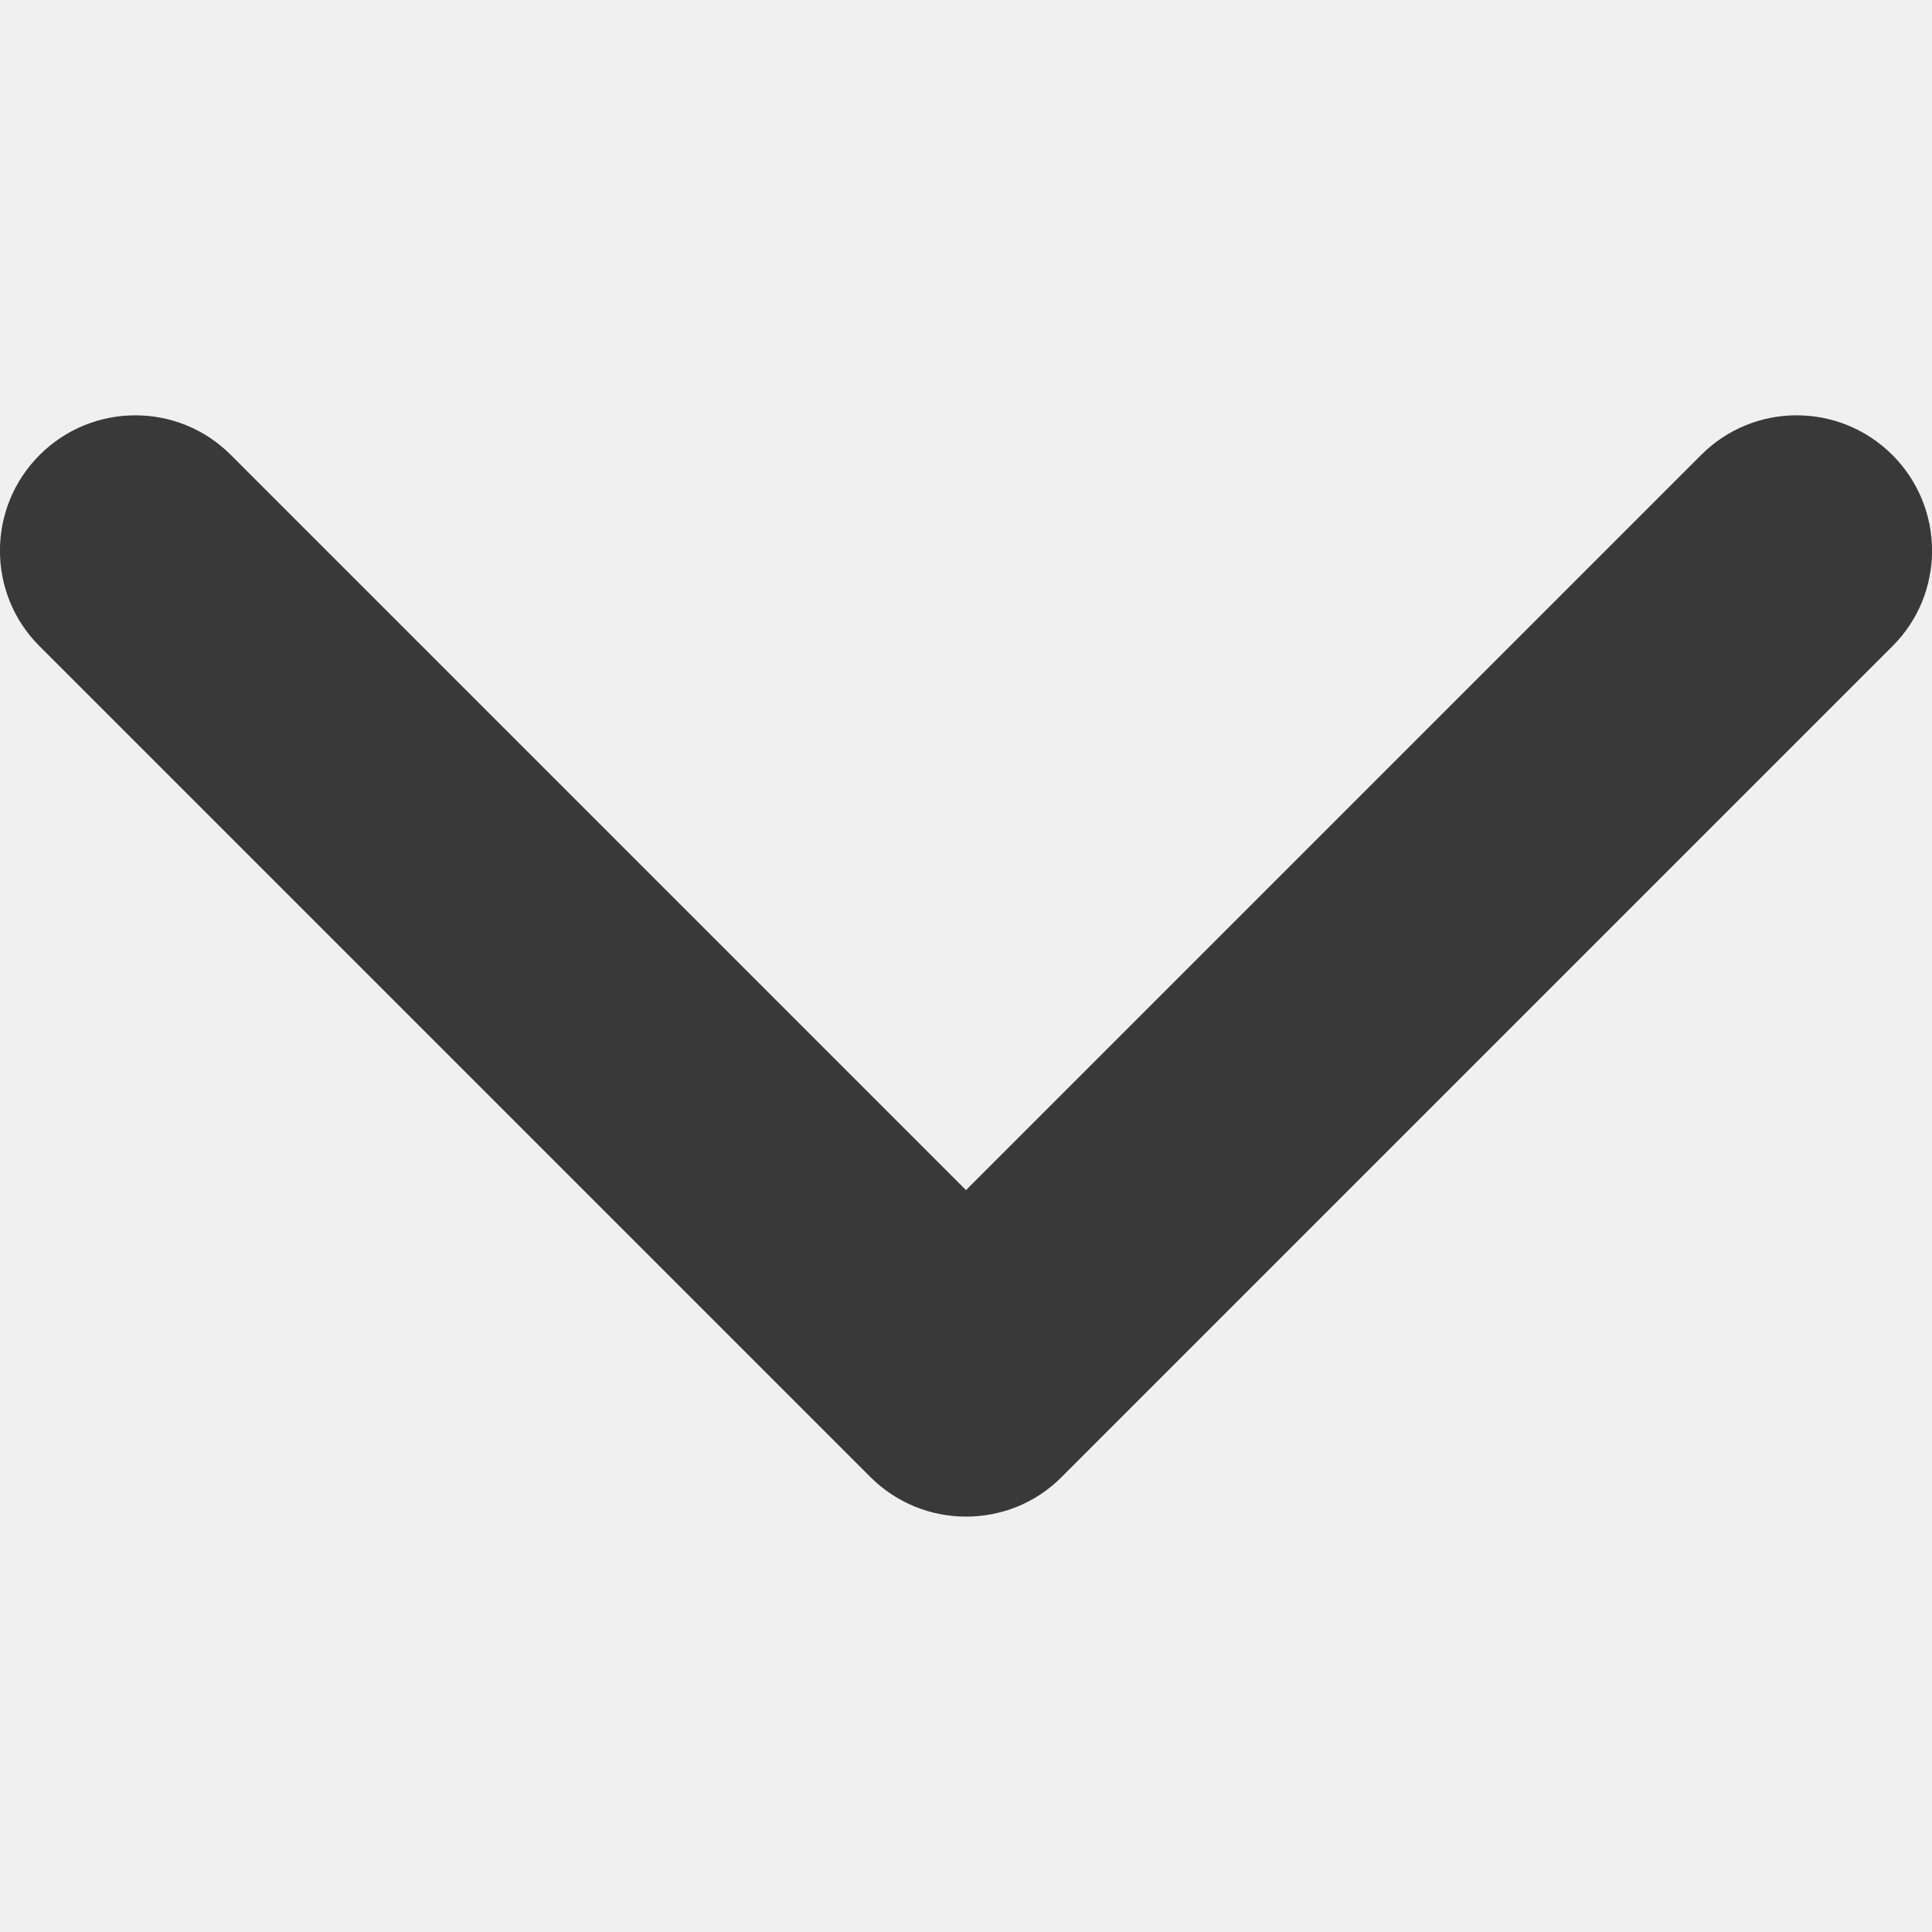
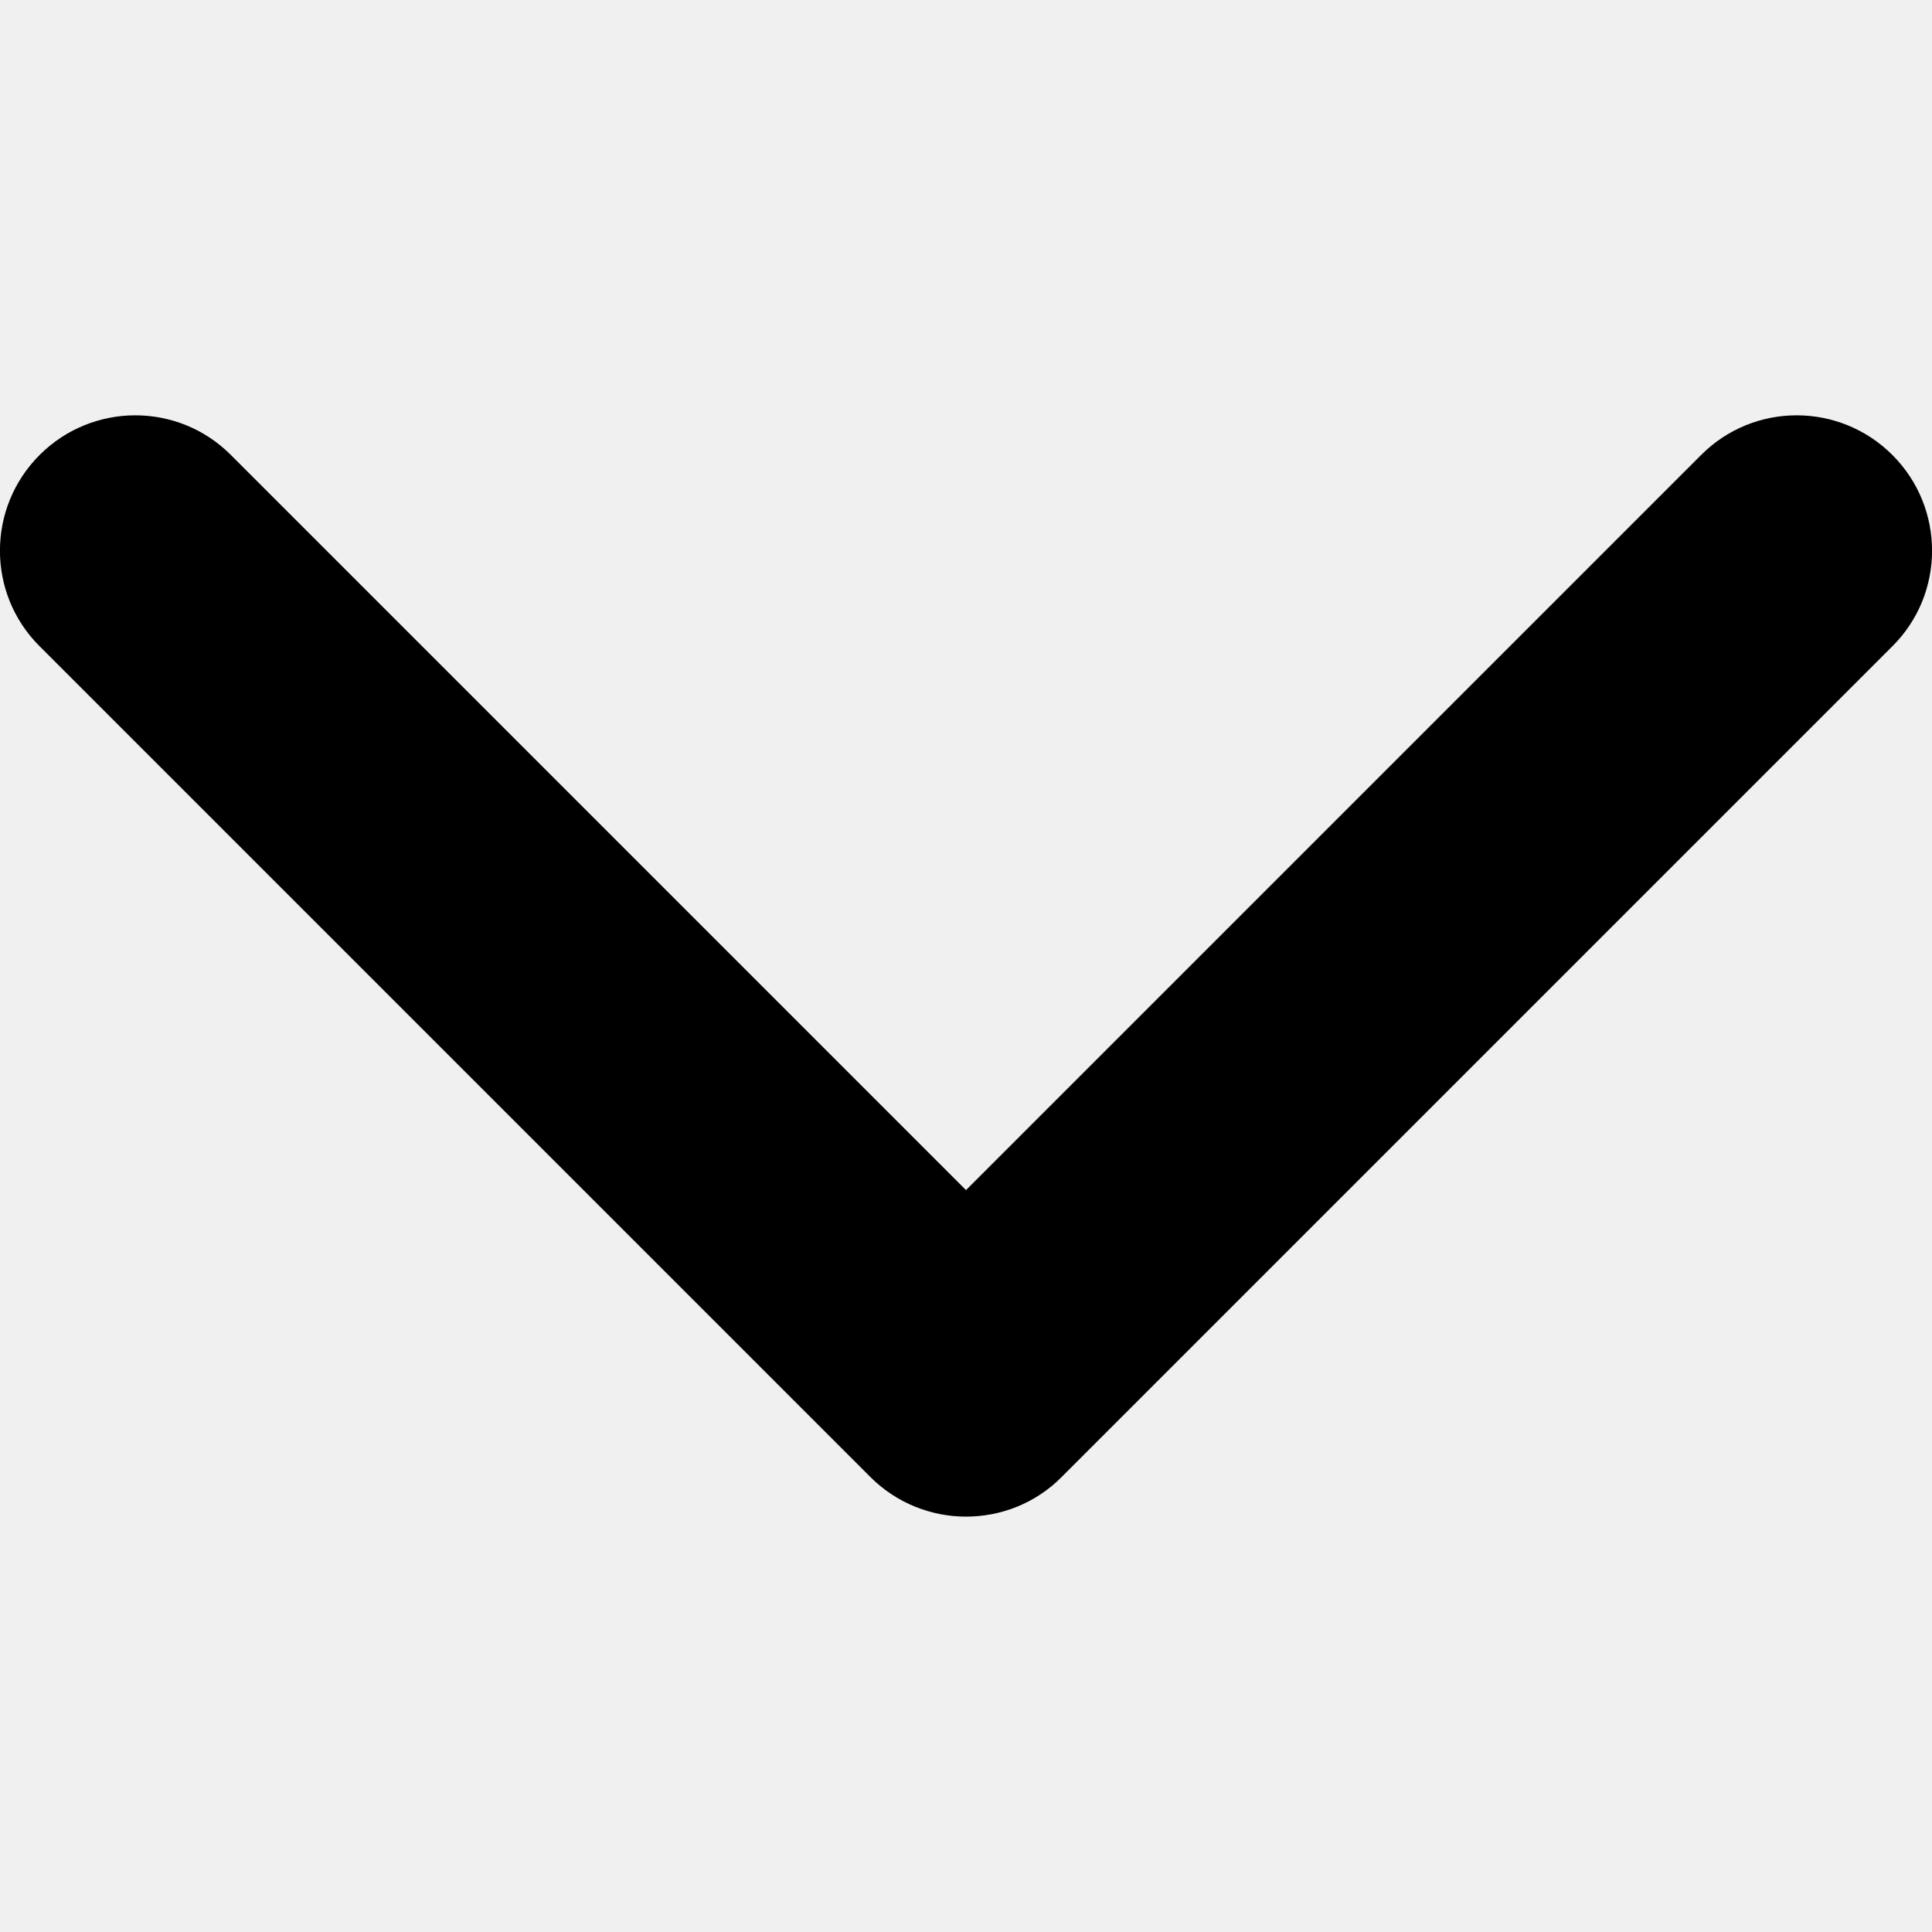
- <svg xmlns="http://www.w3.org/2000/svg" width="8" height="8" viewBox="0 0 8 8" fill="none">
+ <svg xmlns="http://www.w3.org/2000/svg" width="8" height="8" viewBox="0 0 8 8">
  <g clip-path="url(#clip0)">
-     <path d="M4 6.28C3.857 6.28 3.713 6.225 3.604 6.116L0.164 2.676C-0.055 2.458 -0.055 2.103 0.164 1.884C0.383 1.665 0.738 1.665 0.956 1.884L4 4.928L7.044 1.884C7.262 1.665 7.617 1.665 7.836 1.884C8.055 2.103 8.055 2.458 7.836 2.676L4.396 6.116C4.287 6.226 4.143 6.28 4 6.28Z" fill="#393939" />
+     <path d="M4 6.28C3.857 6.28 3.713 6.225 3.604 6.116L0.164 2.676C-0.055 2.458 -0.055 2.103 0.164 1.884C0.383 1.665 0.738 1.665 0.956 1.884L4 4.928L7.044 1.884C7.262 1.665 7.617 1.665 7.836 1.884C8.055 2.103 8.055 2.458 7.836 2.676L4.396 6.116C4.287 6.226 4.143 6.28 4 6.28Z" />
  </g>
  <defs>
    <clipPath id="clip0">
-       <rect width="8" height="8" fill="white" />
+       <rect width="8" height="8" />
    </clipPath>
  </defs>
</svg>
